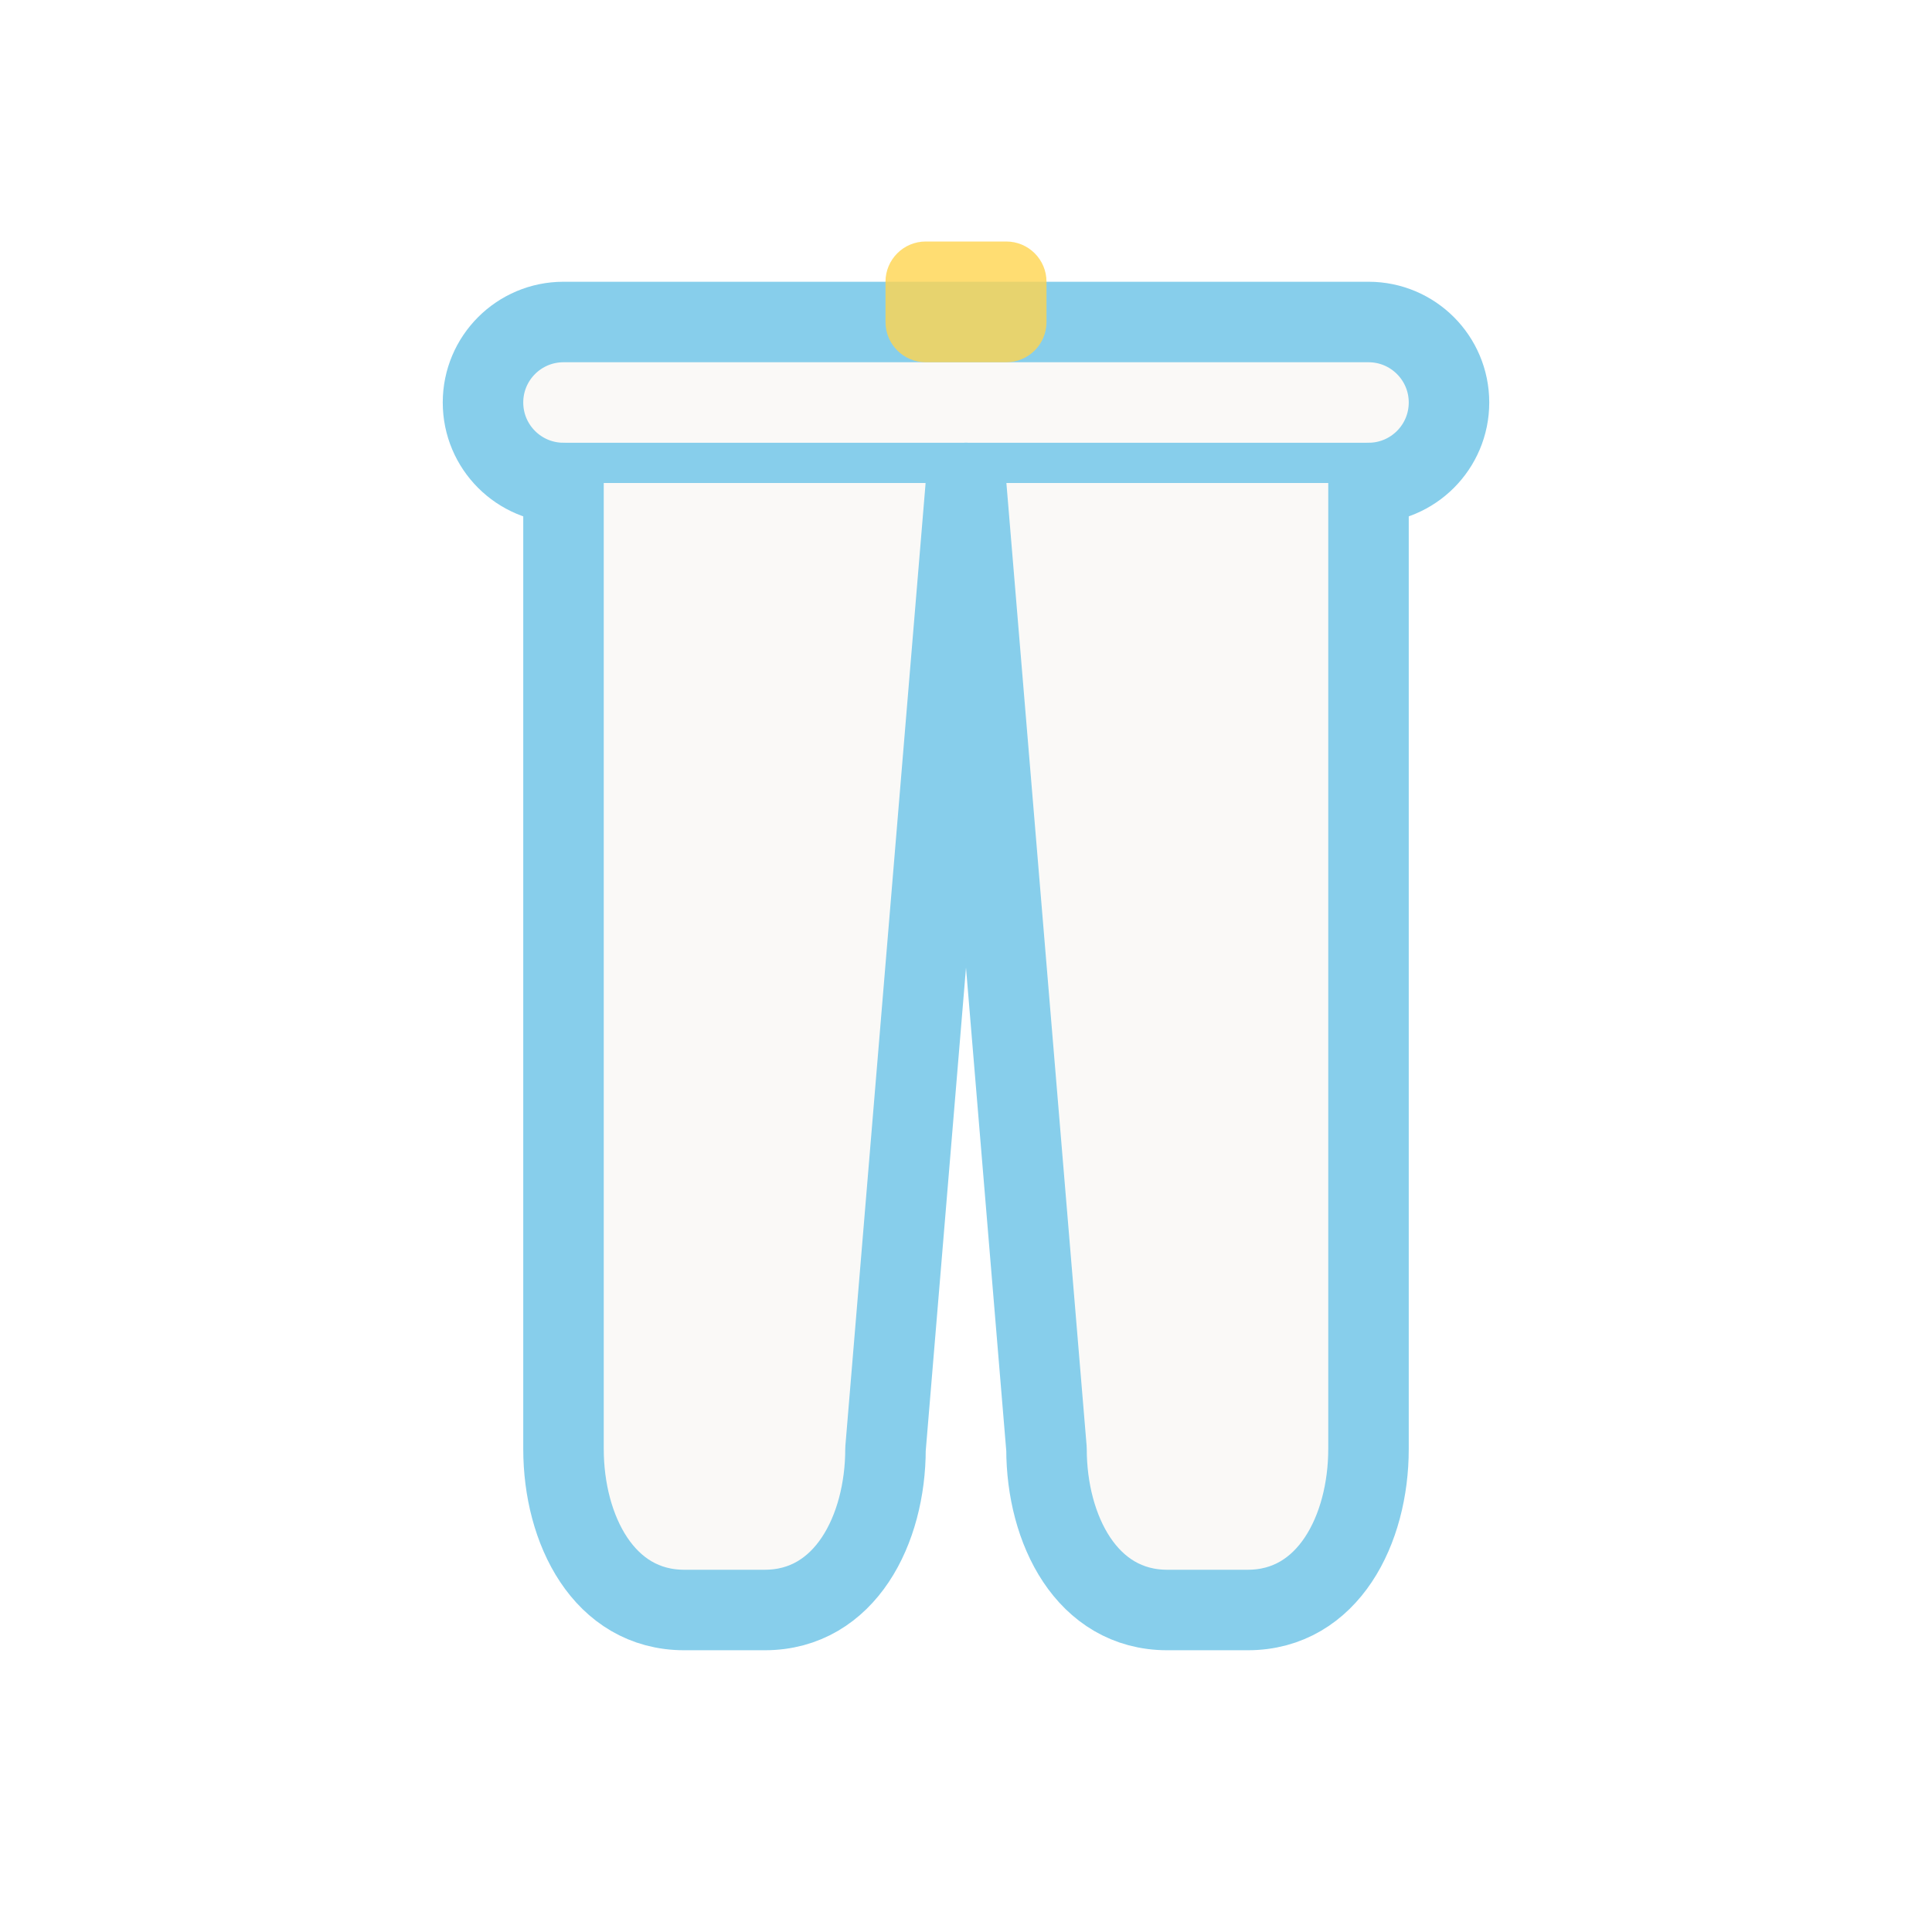
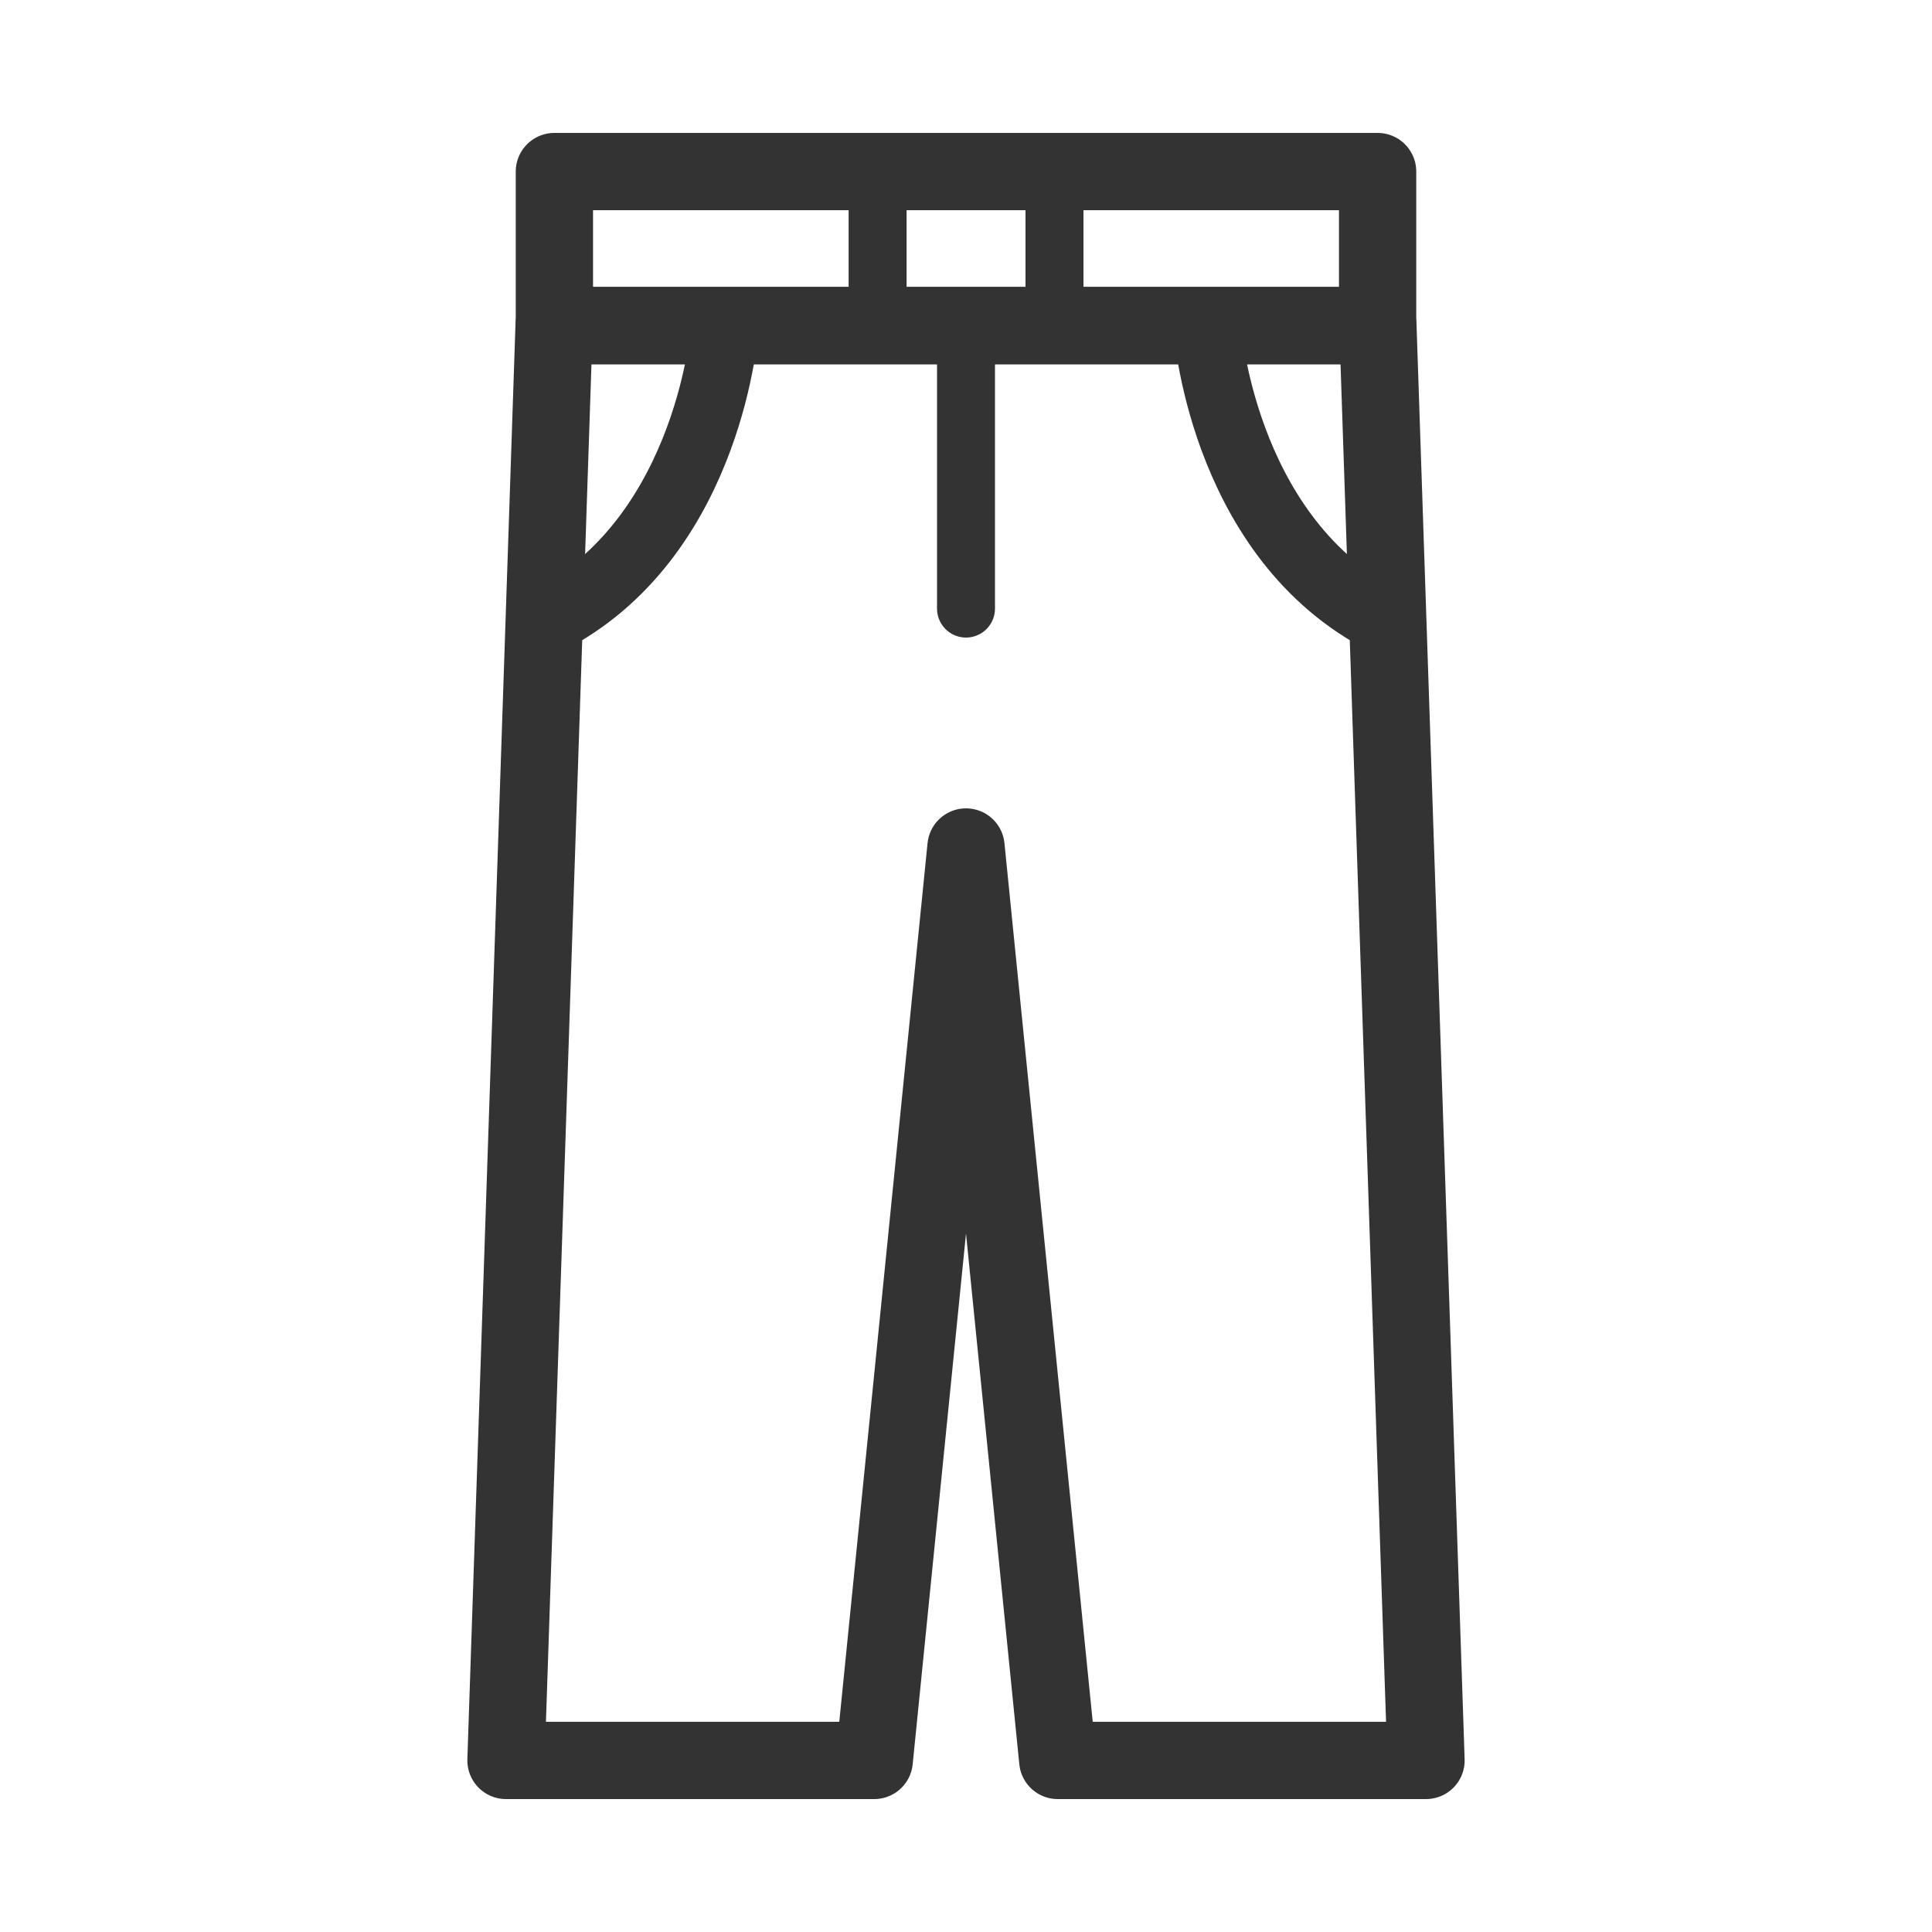
- <svg xmlns="http://www.w3.org/2000/svg" width="48" height="48" viewBox="0 0 48 48" fill="none">
-   <g transform="translate(12, 4)">
-     <rect x="0" y="4" width="24" height="4" rx="2" fill="#faf9f7" stroke="#87ceeb" stroke-width="2" />
-     <path d="M2 8 L2 32 C2 34 3 36 5 36 L7 36 C9 36 10 34 10 32 L12 8" fill="#faf9f7" stroke="#87ceeb" stroke-width="2" stroke-linecap="round" stroke-linejoin="round" />
-     <path d="M12 8 L14 32 C14 34 15 36 17 36 L19 36 C21 36 22 34 22 32 L22 8" fill="#faf9f7" stroke="#87ceeb" stroke-width="2" stroke-linecap="round" stroke-linejoin="round" />
-     <rect x="10" y="2" width="4" height="3" rx="1" fill="#ffd54f" opacity="0.8" />
+ <svg xmlns="http://www.w3.org/2000/svg" id="_レイヤー_1" data-name="レイヤー_1" width="300" height="300" version="1.1" viewBox="50 50 200 200">
+   <defs>
+     <style>
+       .st0 {
+         stroke-width: 6px;
+       }
+ 
+       .st0, .st1, .st2 {
+         fill: none;
+         stroke: #333;
+         stroke-linejoin: round;
+       }
+ 
+       .st0, .st2 {
+         stroke-linecap: round;
+       }
+ 
+       .st1 {
+         stroke-width: 7px;
+       }
+ 
+       .st2 {
+         stroke-width: 8px;
+       }
+     </style>
+   </defs>
+   <polygon class="st2" points="192.64 83.71 107.36 83.71 102.38 232.24 140.5 232.24 150 137.68 159.5 232.24 197.62 232.24 192.64 83.71" />
+   <rect class="st2" x="107.39" y="67.76" width="85.22" height="15.94" />
+   <rect class="st0" x="140.85" y="67.76" width="18.31" height="15.94" />
+   <g>
+     <path class="st1" d="M125.05,83.71s-1.41,21.3-17.66,30.18" />
+     <path class="st1" d="M174.95,83.71s1.41,21.3,17.66,30.18" />
  </g>
+   <line class="st0" x1="150" y1="83.71" x2="150" y2="113" />
</svg>
